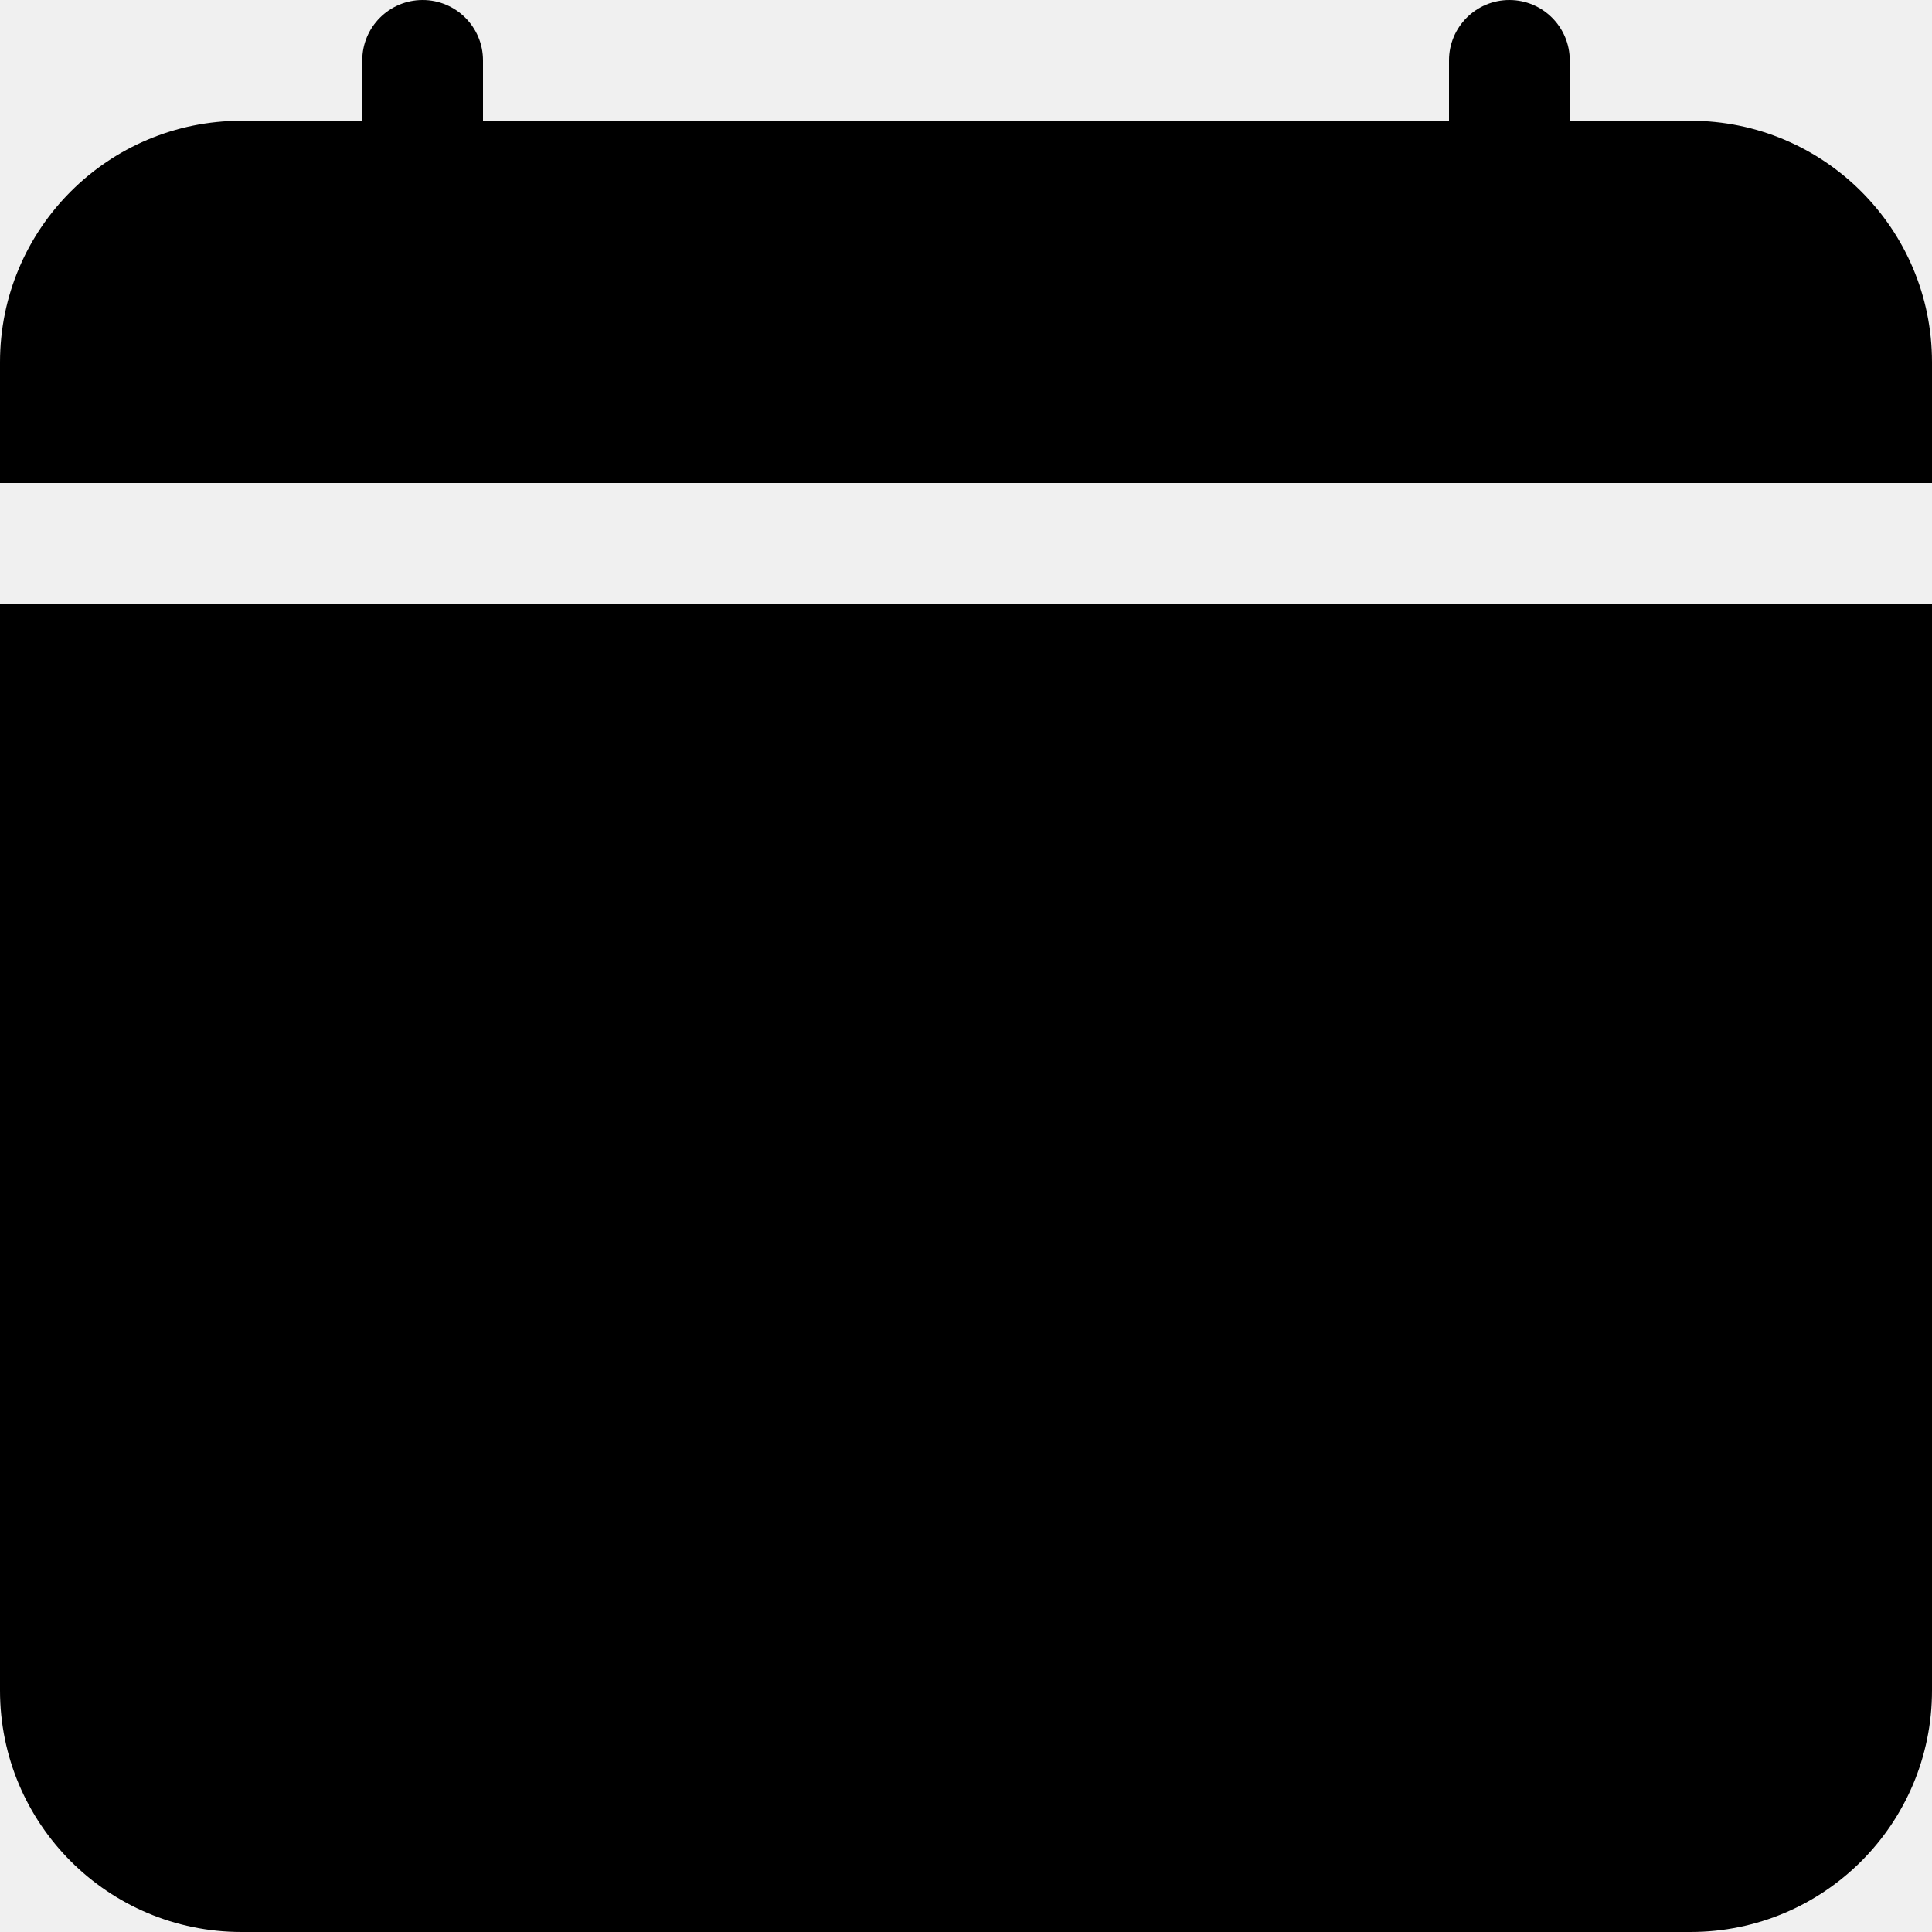
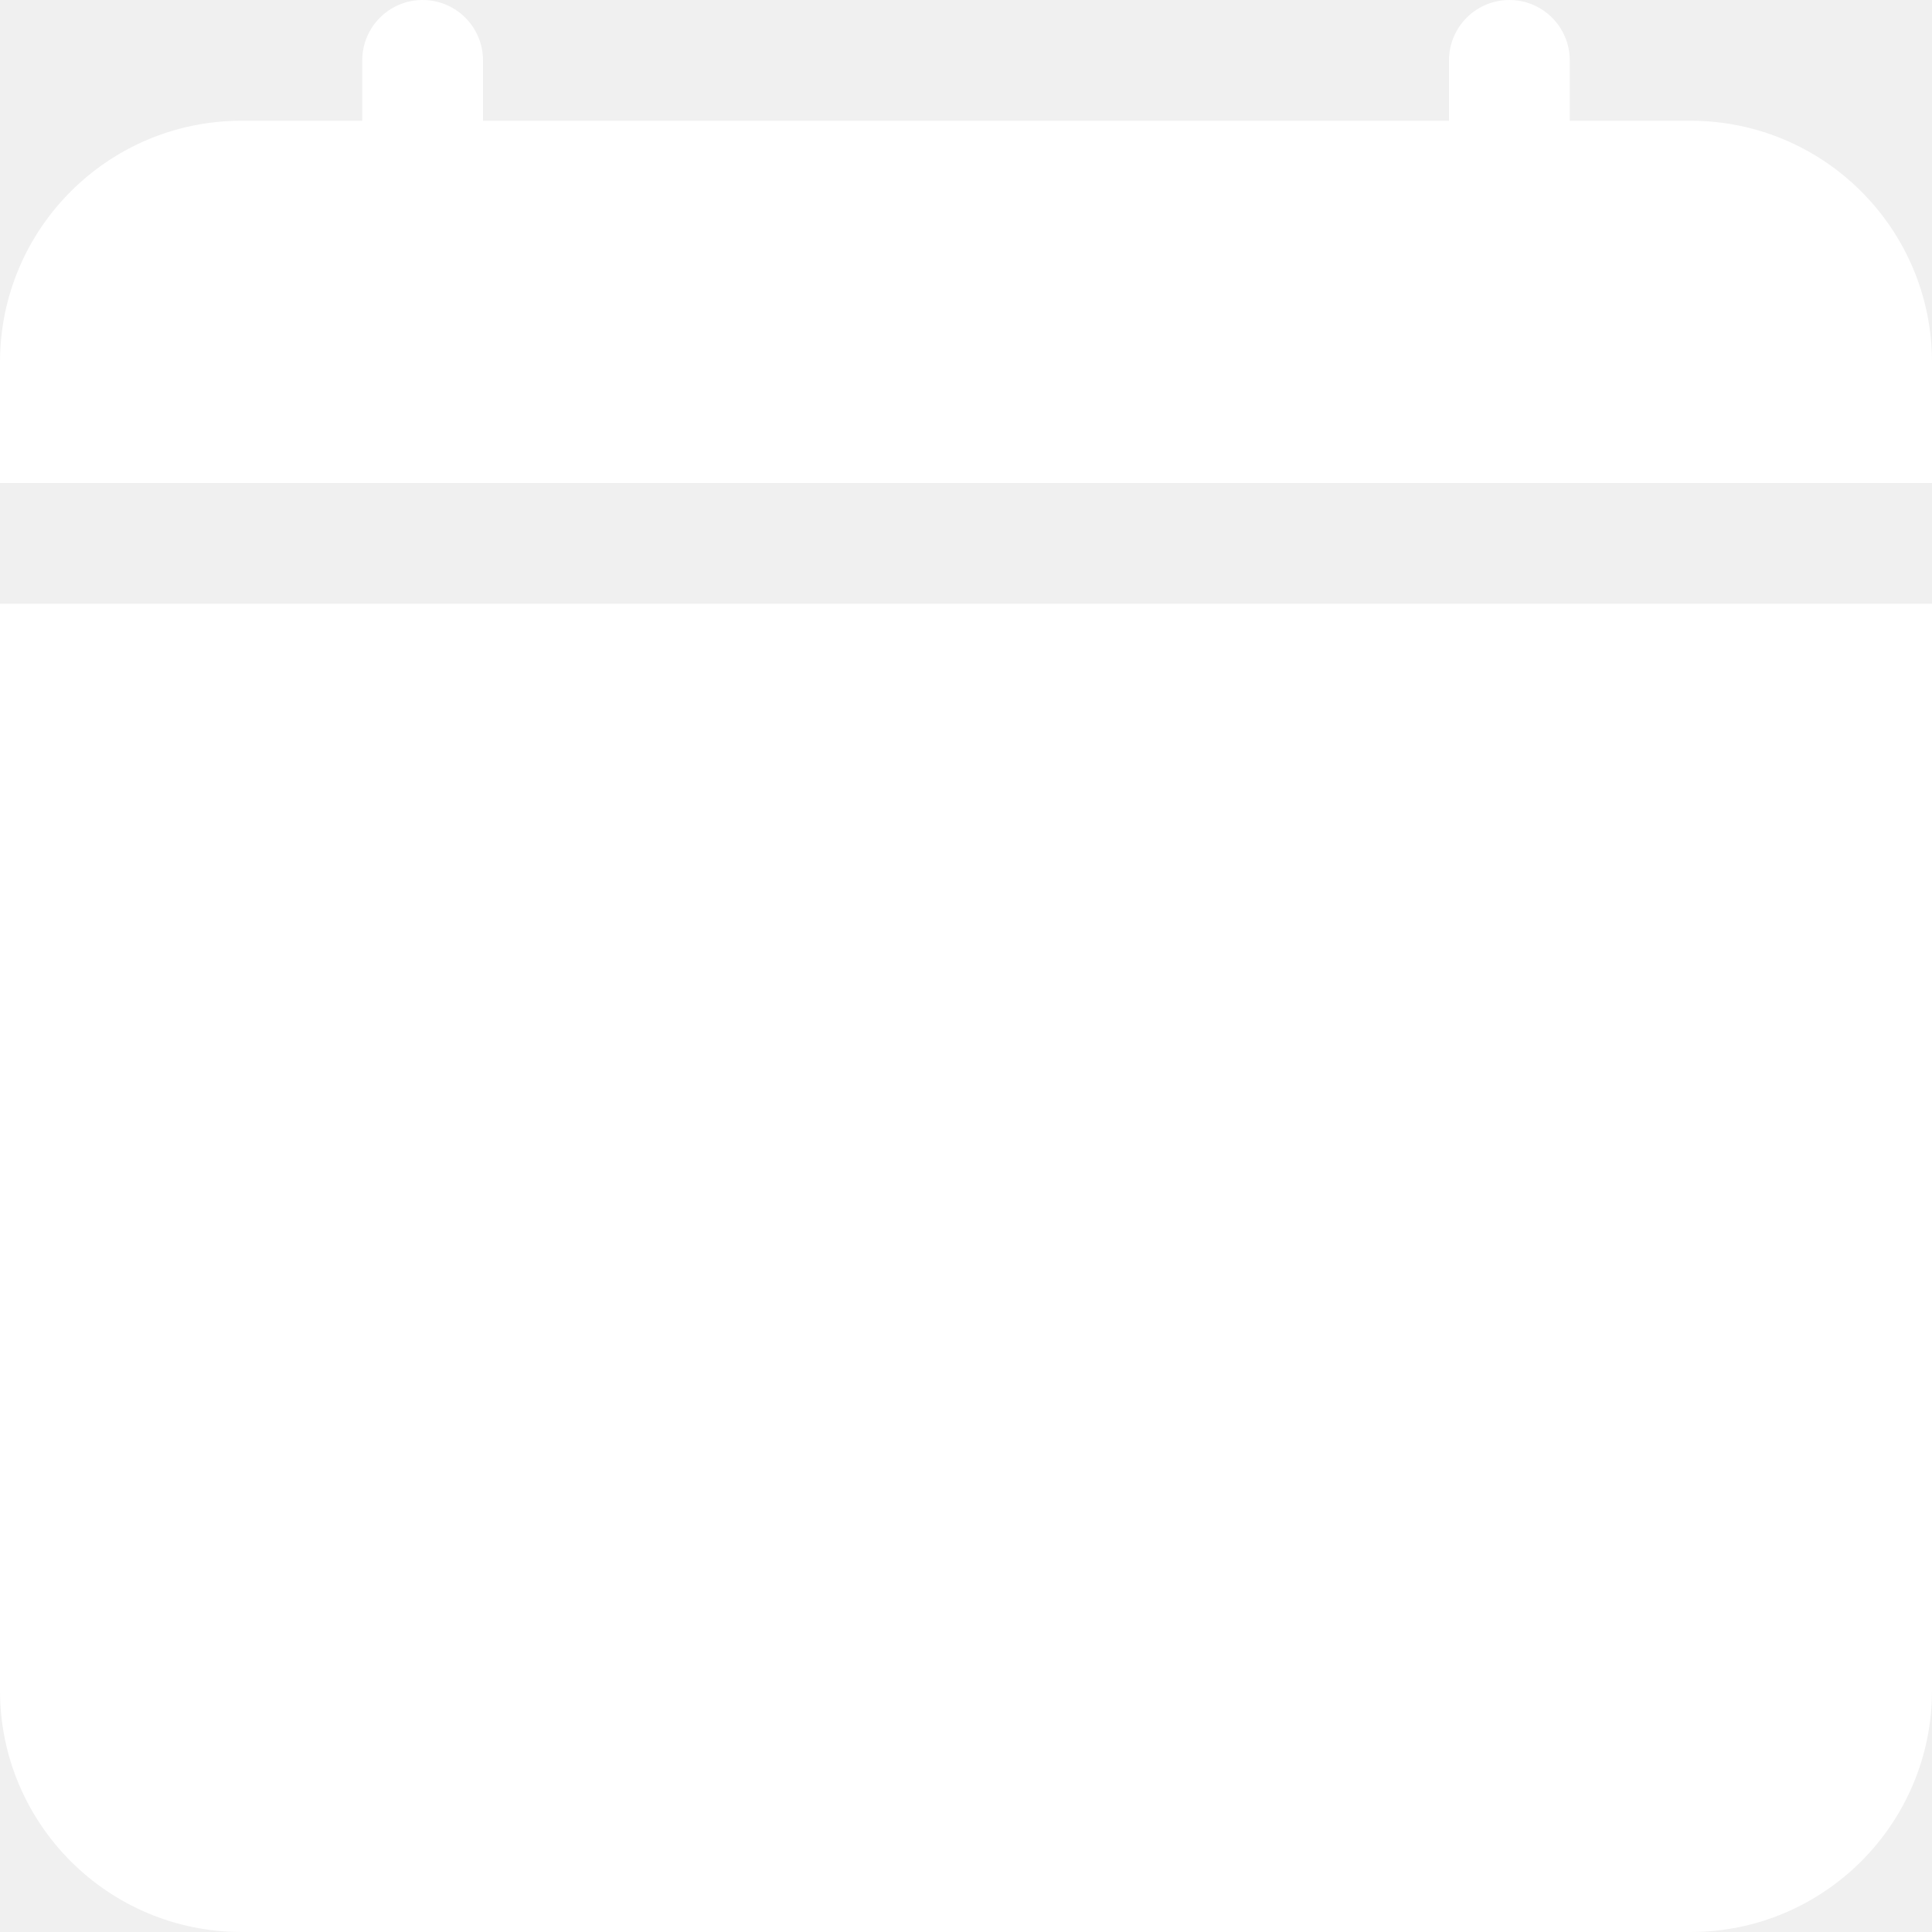
- <svg xmlns="http://www.w3.org/2000/svg" width="18" height="18" fill="currentColor" class="bi bi-calendar-fill" viewBox="0 0 16 16">
+ <svg xmlns="http://www.w3.org/2000/svg" width="18" height="18" fill="#fff" class="bi bi-calendar-fill" viewBox="0 0 16 16">
  <path d="M3.5 0a.5.5 0 0 1 .5.5V1h8V.5a.5.5 0 0 1 1 0V1h1a2 2 0 0 1 2 2v11a2 2 0 0 1-2 2H2a2 2 0 0 1-2-2V5h16V4H0V3a2 2 0 0 1 2-2h1V.5a.5.5 0 0 1 .5-.5z" />
</svg>
